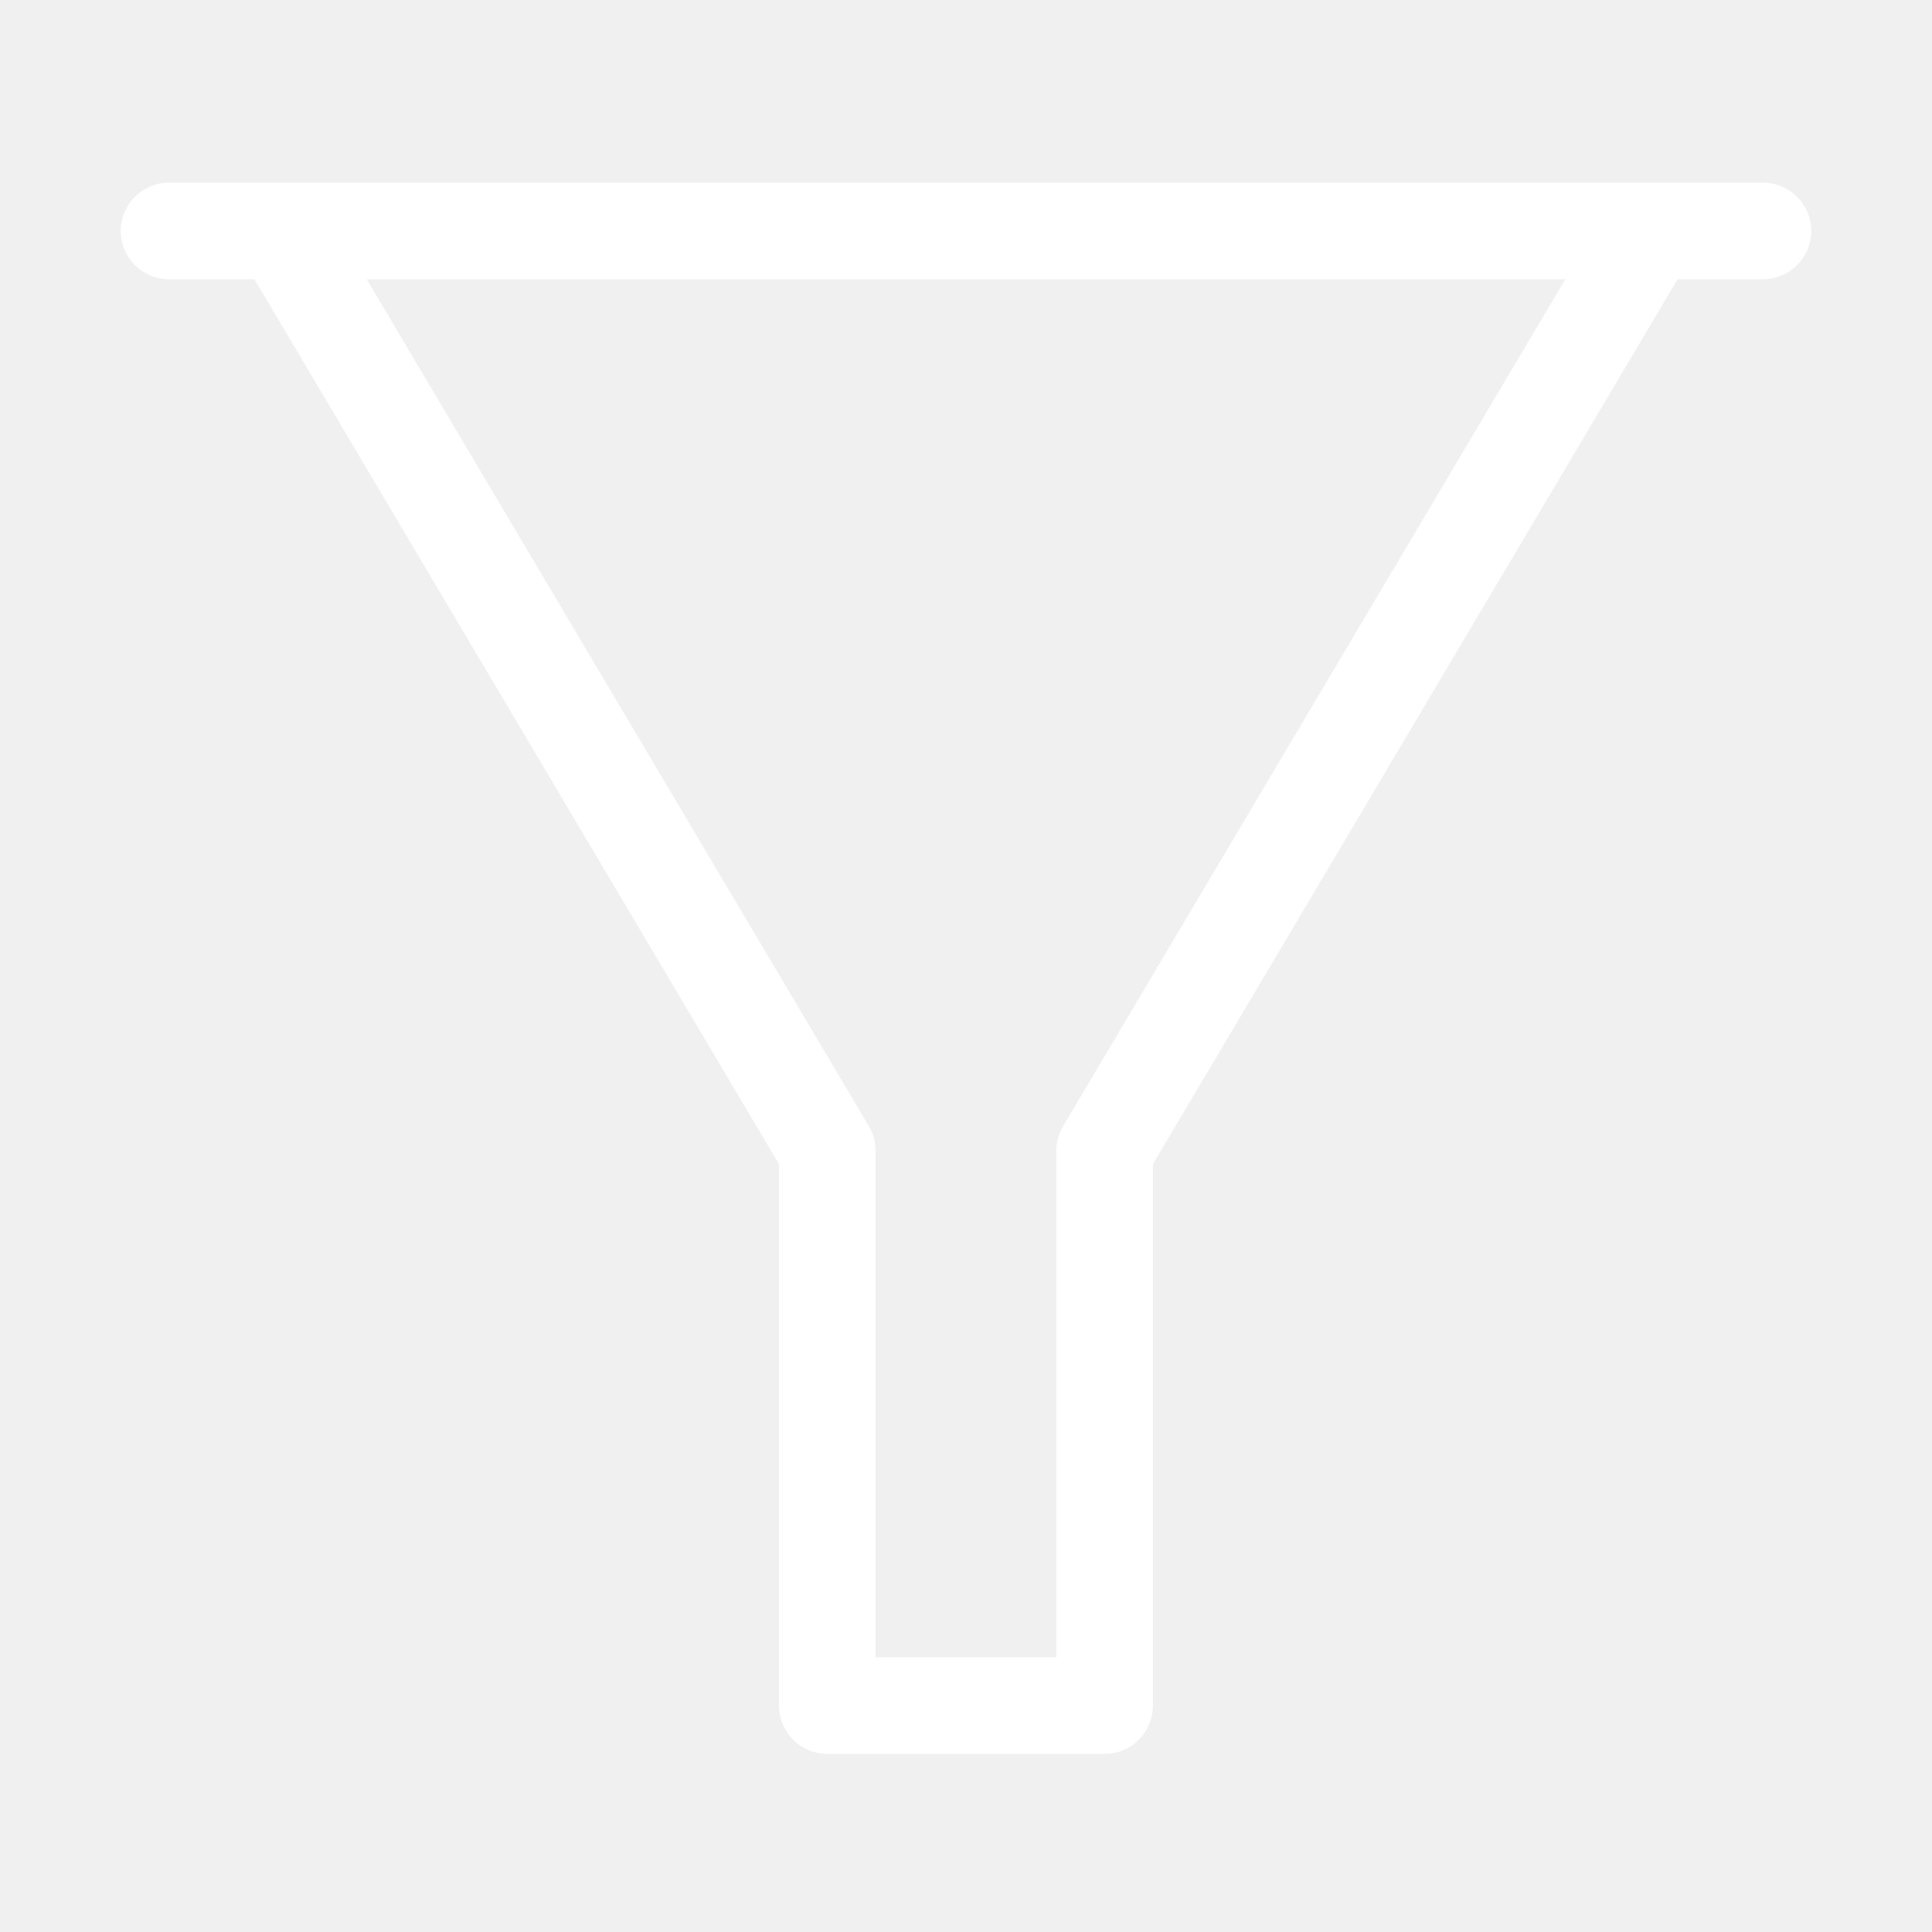
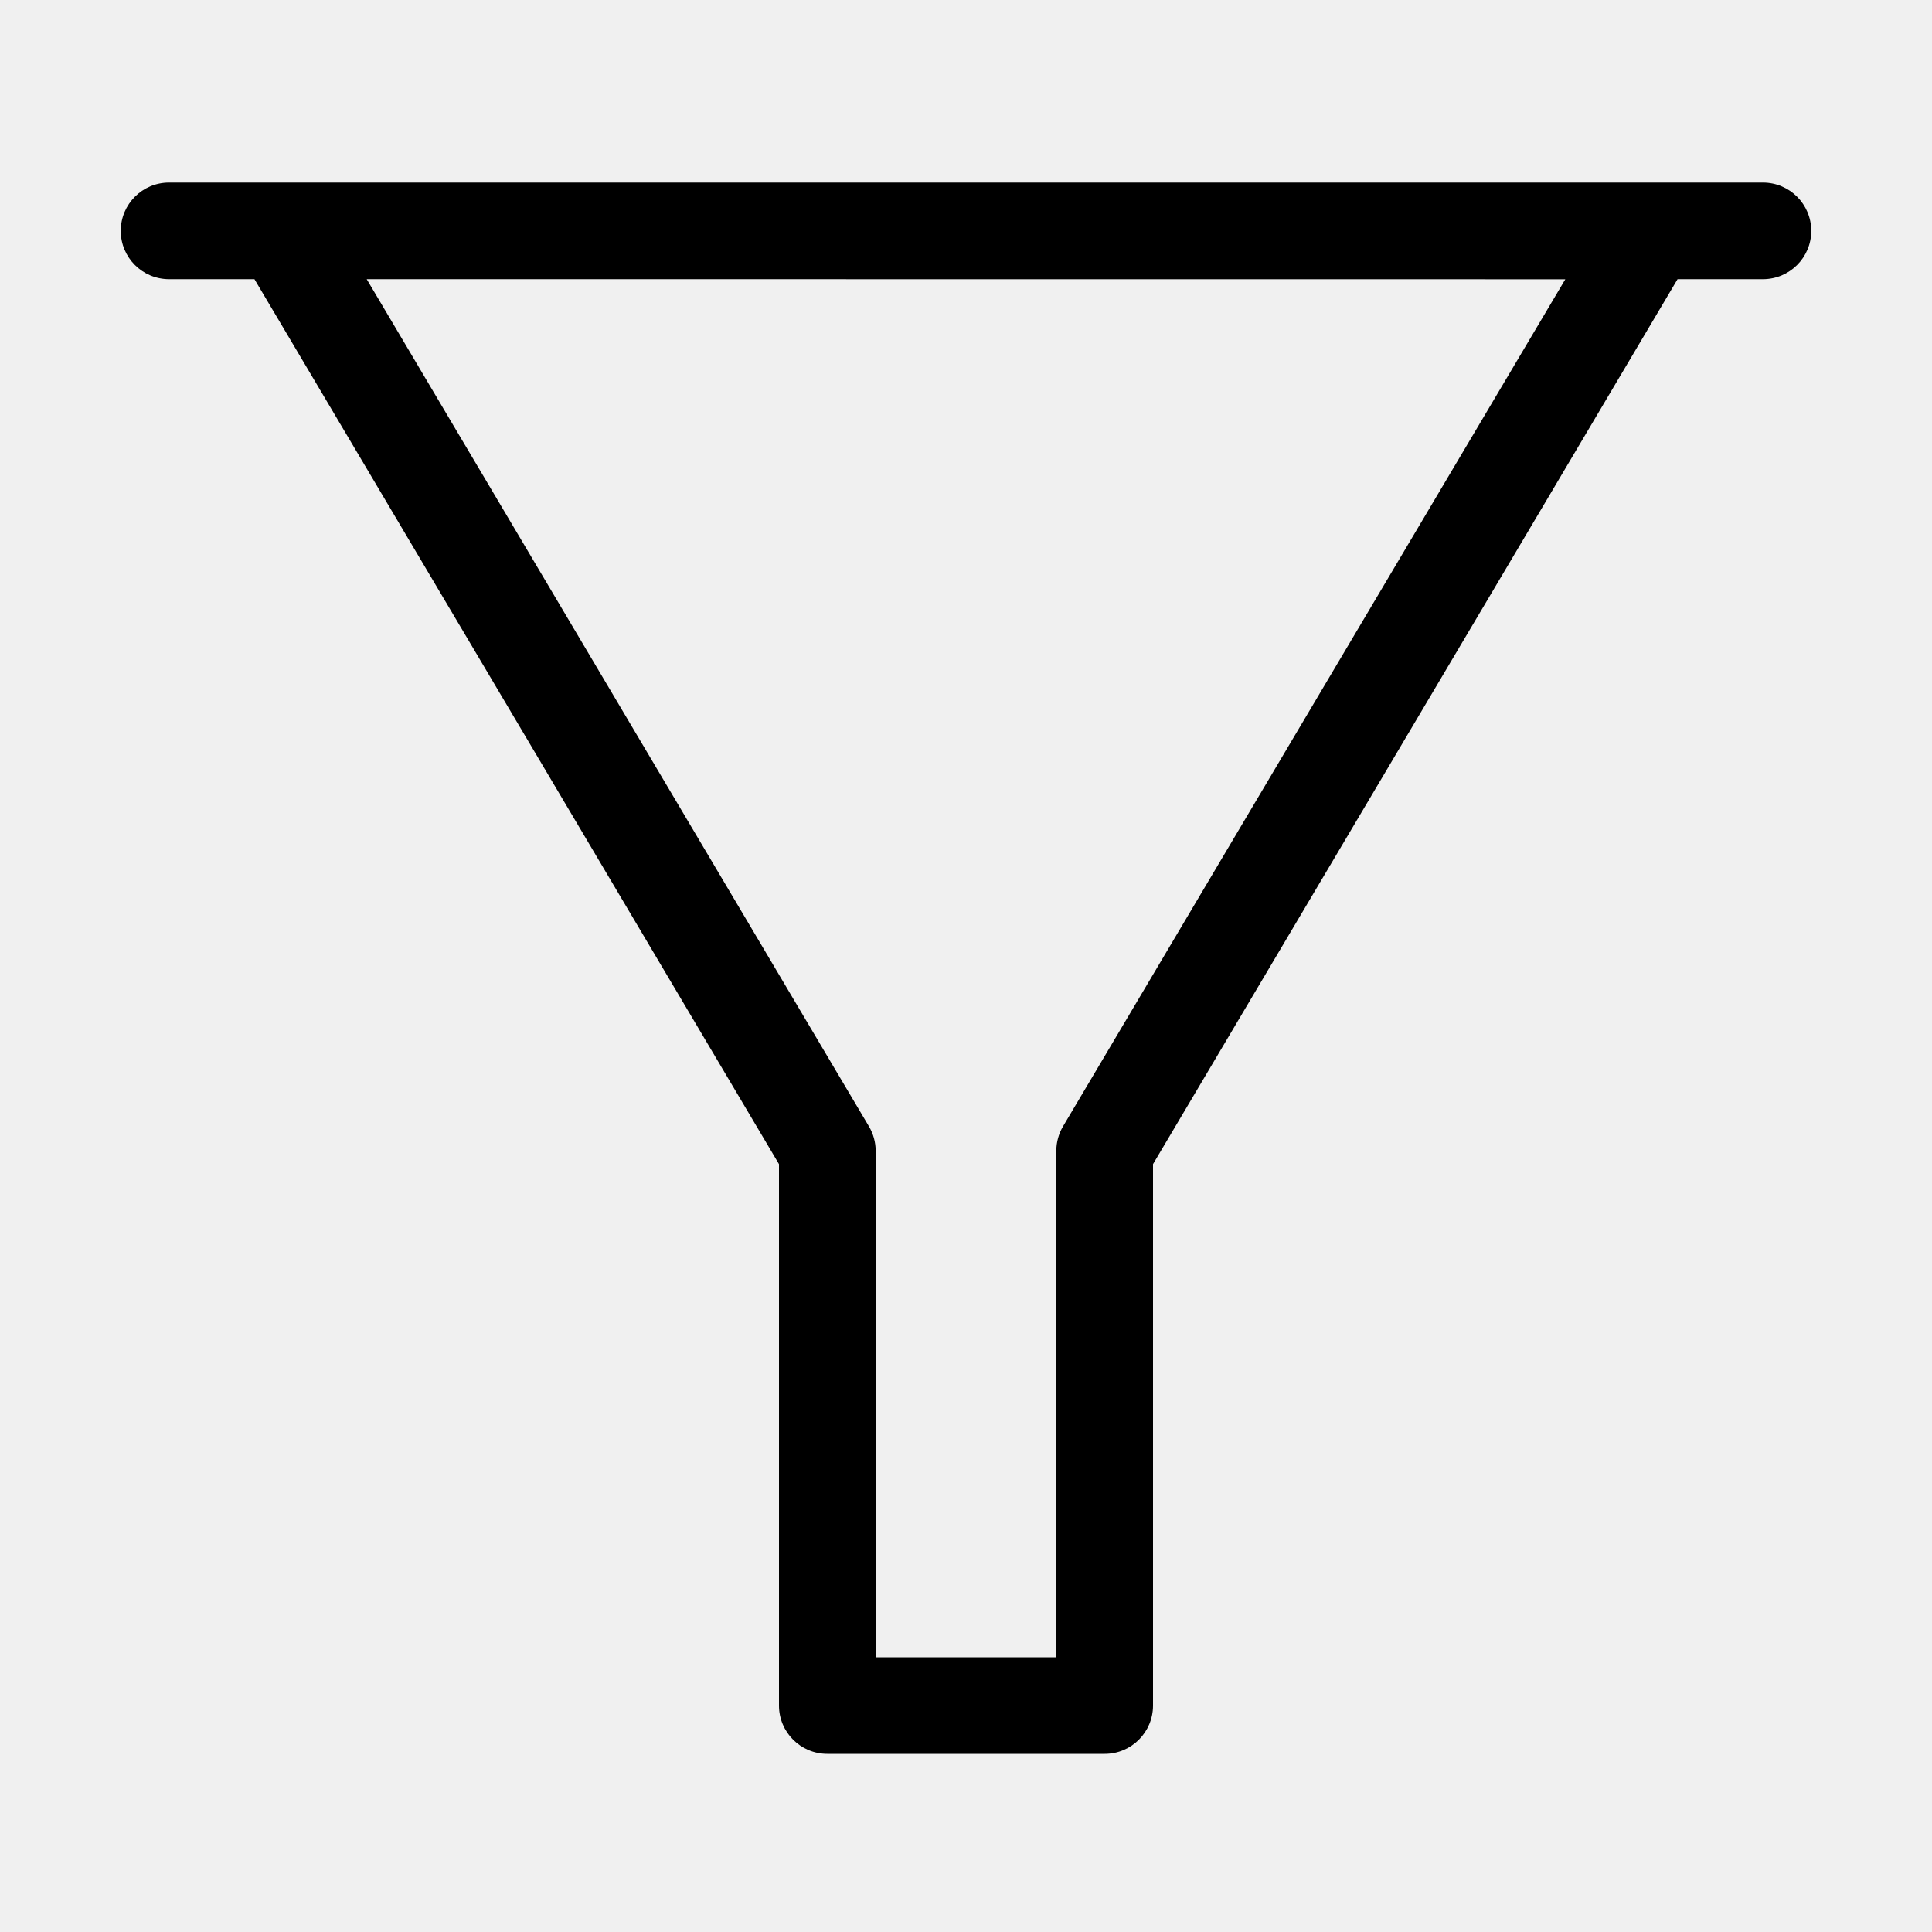
- <svg xmlns="http://www.w3.org/2000/svg" width="20" height="20" viewBox="0 0 20 20" fill="none">
-   <path fill-rule="evenodd" clip-rule="evenodd" d="M2.634 2.891H1.75C1.474 2.891 1.25 2.667 1.25 2.391C1.25 2.115 1.474 1.891 1.75 1.891H18.25C18.526 1.891 18.75 2.115 18.75 2.391C18.75 2.667 18.526 2.891 18.25 2.891H17.366L11.935 12.051V17.656C11.935 17.932 11.712 18.156 11.435 18.156H8.564C8.288 18.156 8.064 17.932 8.064 17.656V12.051L2.634 2.891ZM3.796 2.891L8.995 11.659C9.04 11.736 9.064 11.824 9.064 11.914V17.156H10.935V11.914C10.935 11.824 10.96 11.736 11.005 11.659L16.204 2.891H3.796Z" fill="white" />
+ <svg xmlns="http://www.w3.org/2000/svg" viewBox="0 0 20 20">
+   <path d="M2.634 2.89H1.75a.5.5 0 0 1 0-1h16.5a.5.5 0 0 1 0 1h-.884l-5.43 9.161v5.605a.5.5 0 0 1-.5.5H8.564a.5.5 0 0 1-.5-.5v-5.605zm1.162 0 5.199 8.77a.5.5 0 0 1 .07.254v5.242h1.87v-5.242a.5.5 0 0 1 .07-.255l5.199-8.768z" />
</svg>
